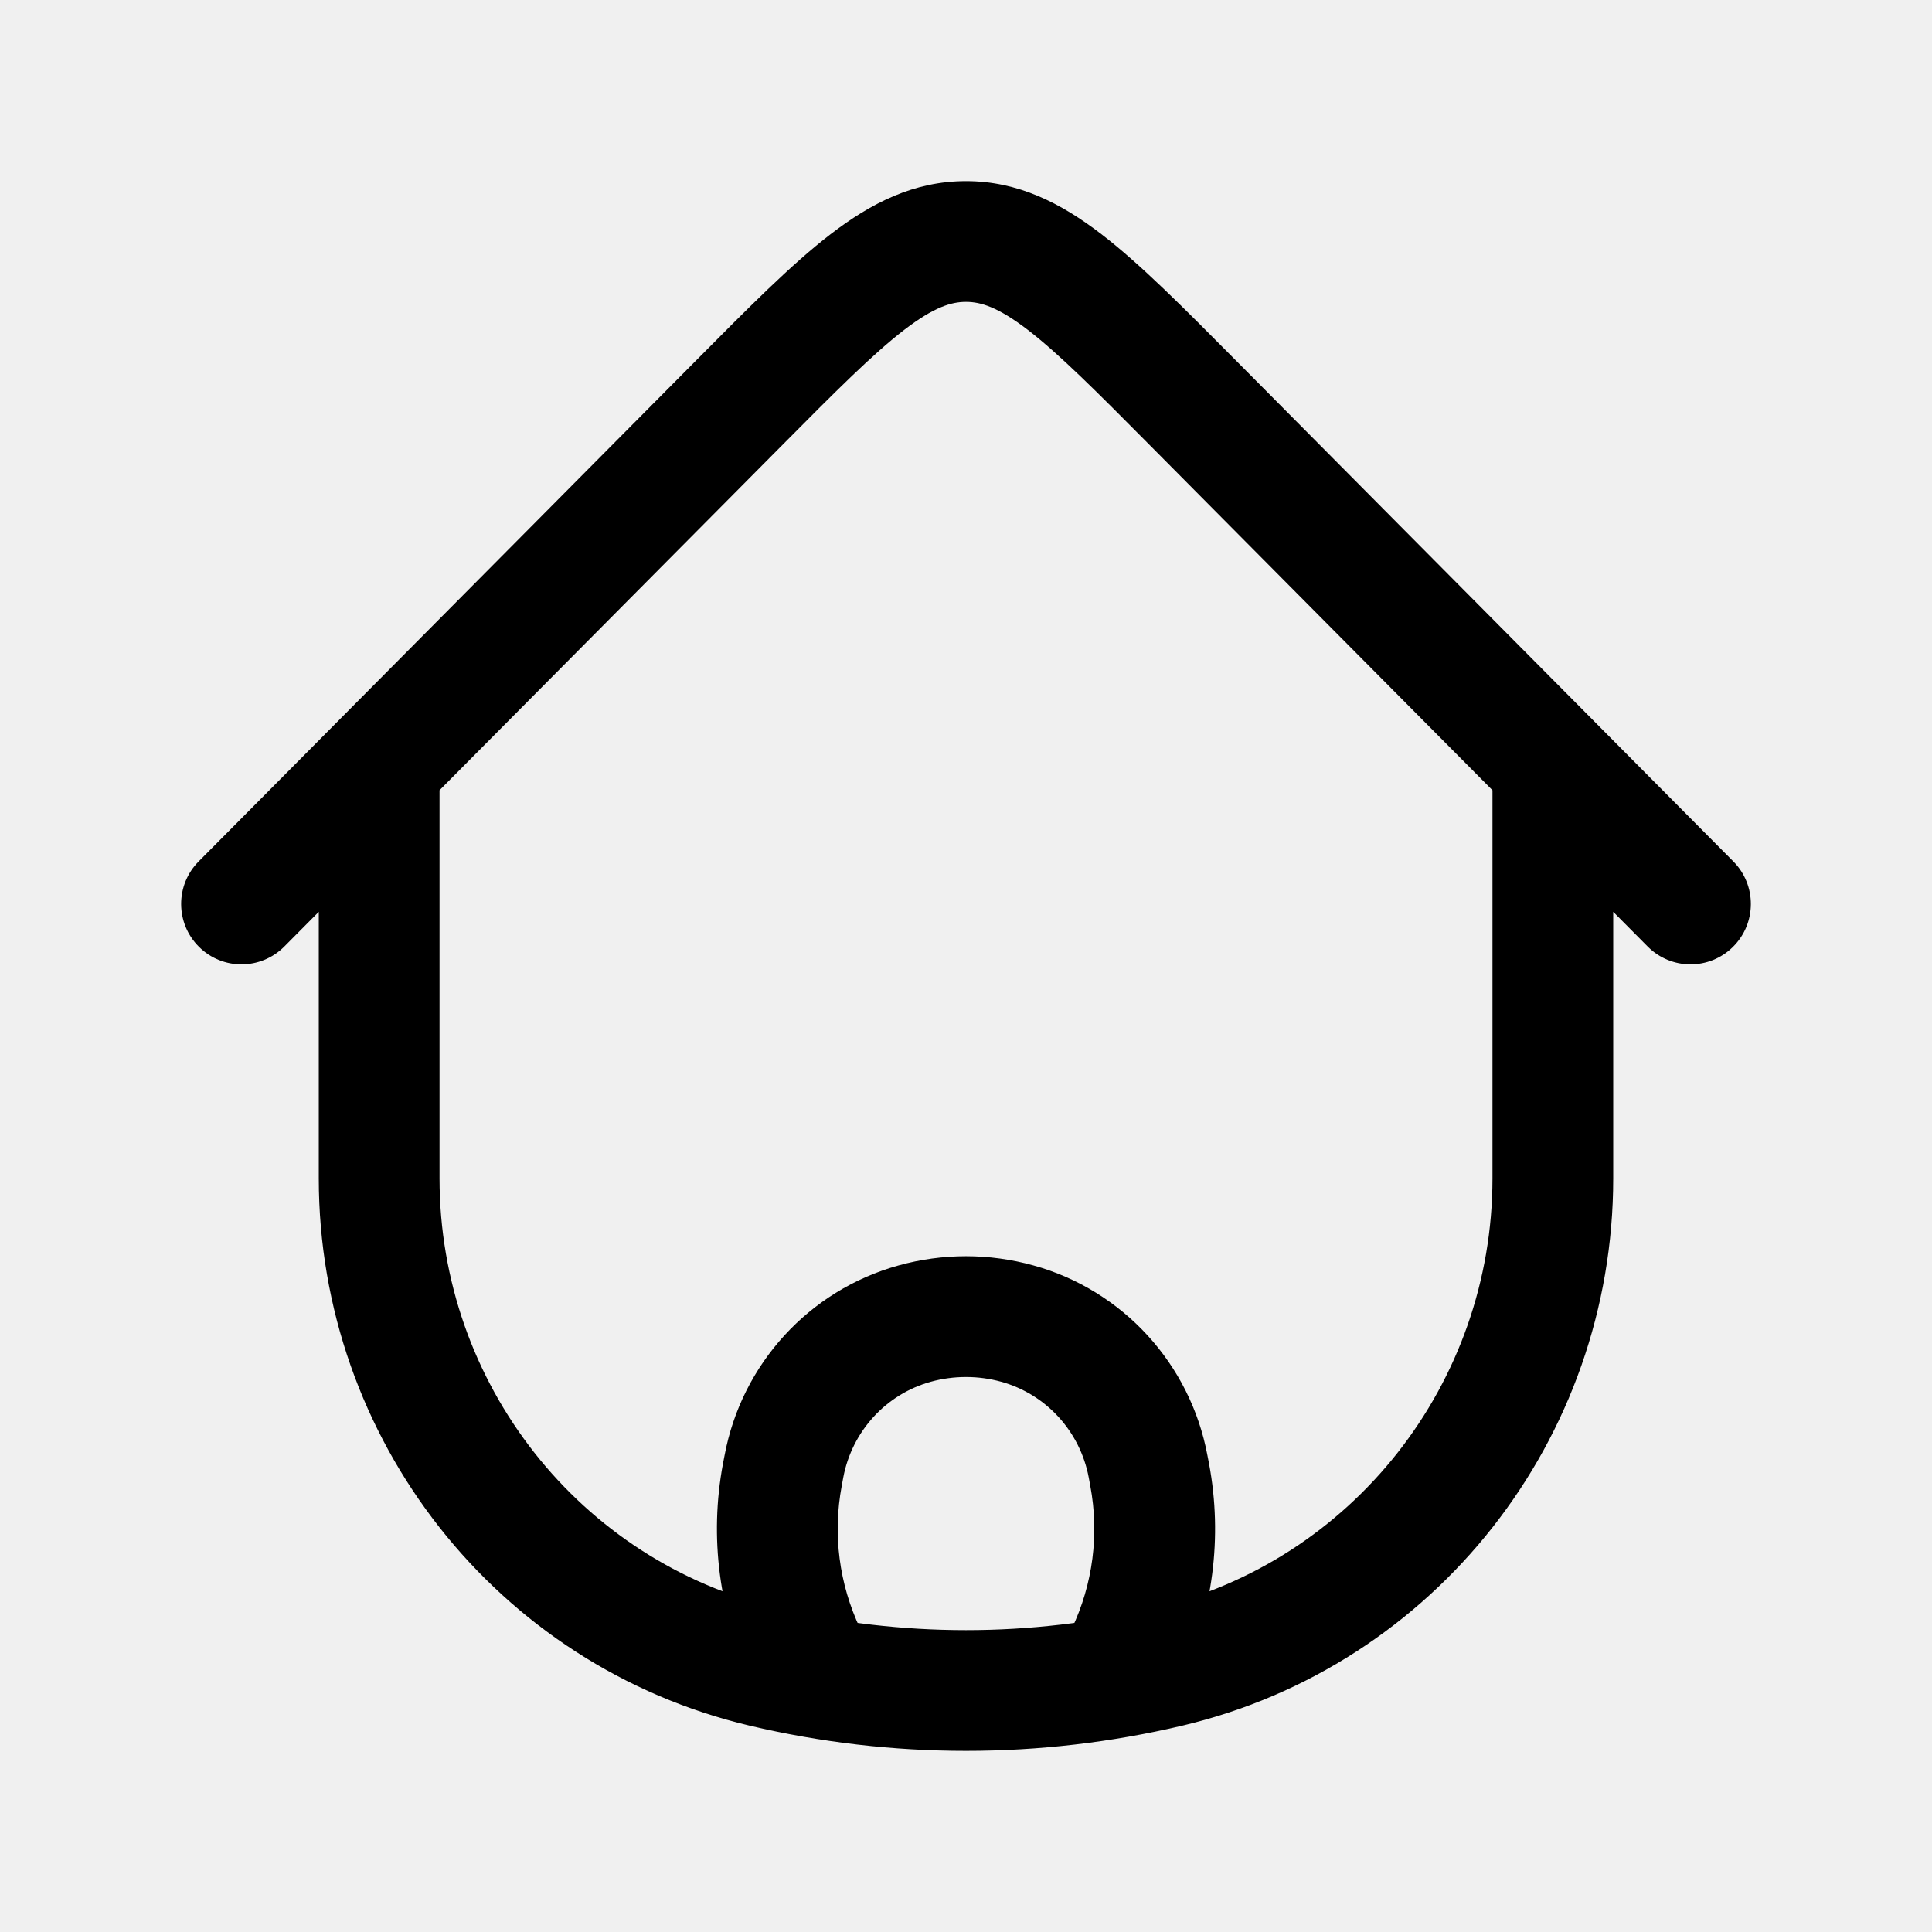
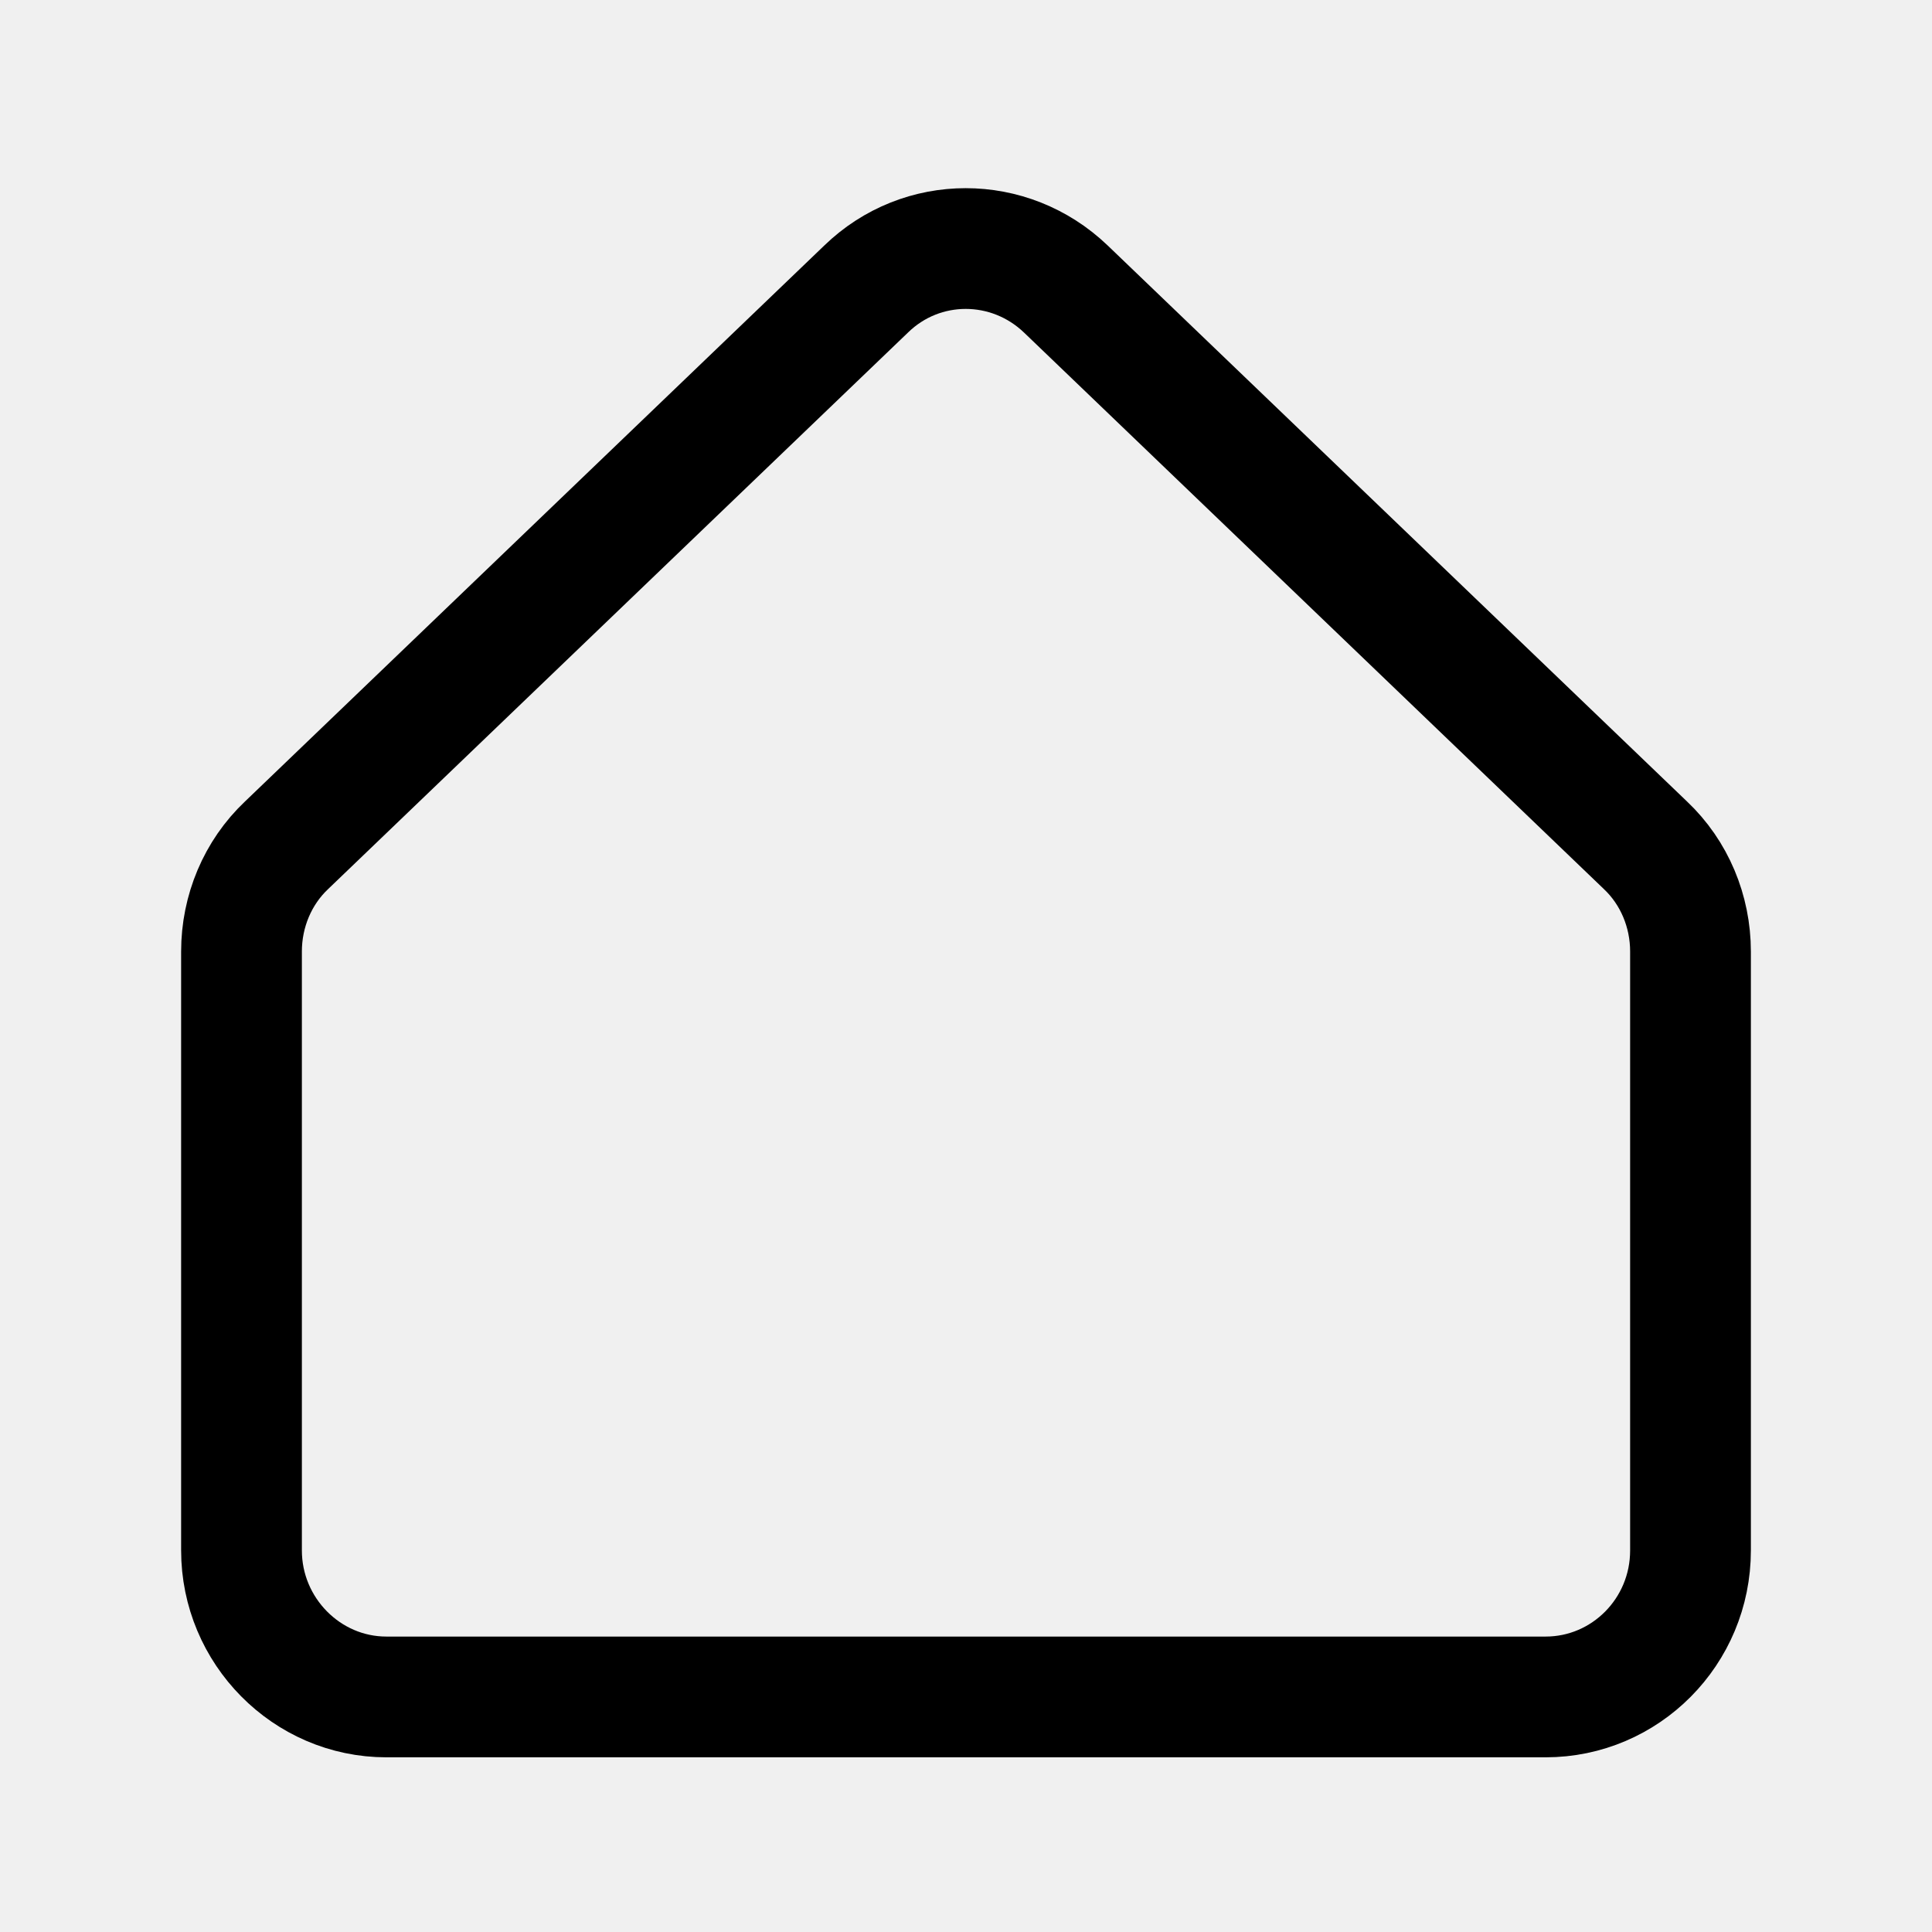
<svg xmlns="http://www.w3.org/2000/svg" width="24" height="24" viewBox="0 0 24 24" fill="none">
-   <path d="M20.04 9.719C20.04 9.305 19.704 8.969 19.29 8.969C18.876 8.969 18.54 9.305 18.54 9.719H20.04ZM5.46 9.719C5.46 9.305 5.124 8.969 4.71 8.969C4.296 8.969 3.96 9.305 3.96 9.719H5.46ZM14.513 20.707L14.341 19.977L14.513 20.707ZM9.487 20.707L9.659 19.977L9.487 20.707ZM14.828 5.014L14.296 5.543L14.828 5.014ZM20.468 11.758C20.76 12.052 21.235 12.054 21.528 11.762C21.822 11.47 21.824 10.995 21.532 10.701L20.468 11.758ZM9.172 5.014L9.704 5.543L9.172 5.014ZM2.468 10.701C2.176 10.995 2.178 11.47 2.472 11.762C2.765 12.054 3.24 12.052 3.532 11.758L2.468 10.701ZM9.718 18.32L8.981 18.182L8.981 18.182L9.718 18.32ZM9.738 18.217L10.475 18.356L10.475 18.356L9.738 18.217ZM14.262 18.217L13.525 18.356V18.356L14.262 18.217ZM14.282 18.32L15.019 18.182V18.182L14.282 18.32ZM13.992 20.552L13.315 20.23V20.23L13.992 20.552ZM13.198 20.475C13.02 20.849 13.179 21.297 13.553 21.474C13.927 21.652 14.374 21.494 14.552 21.12L13.198 20.475ZM10.008 20.552L9.331 20.874L9.331 20.874L10.008 20.552ZM9.448 21.12C9.626 21.494 10.073 21.652 10.447 21.474C10.821 21.297 10.98 20.849 10.802 20.475L9.448 21.12ZM11.361 16.443L11.161 15.72H11.161L11.361 16.443ZM12.639 16.443L12.839 15.72H12.839L12.639 16.443ZM18.54 9.719V14.637H20.04V9.719H18.54ZM5.46 14.637V9.719H3.96V14.637H5.46ZM14.341 19.977C12.801 20.341 11.199 20.341 9.659 19.977L9.314 21.437C11.081 21.854 12.919 21.854 14.686 21.437L14.341 19.977ZM9.659 19.977C7.203 19.397 5.46 17.188 5.46 14.637H3.96C3.96 17.877 6.174 20.695 9.314 21.437L9.659 19.977ZM14.686 21.437C17.826 20.695 20.04 17.877 20.04 14.637H18.54C18.54 17.188 16.797 19.397 14.341 19.977L14.686 21.437ZM14.296 5.543L20.468 11.758L21.532 10.701L15.361 4.486L14.296 5.543ZM8.639 4.486L2.468 10.701L3.532 11.758L9.704 5.543L8.639 4.486ZM15.361 4.486C14.709 3.829 14.168 3.282 13.682 2.909C13.178 2.522 12.646 2.25 12 2.25V3.75C12.183 3.75 12.397 3.814 12.768 4.098C13.155 4.396 13.615 4.856 14.296 5.543L15.361 4.486ZM9.704 5.543C10.385 4.856 10.845 4.396 11.232 4.098C11.603 3.814 11.817 3.75 12 3.75V2.25C11.354 2.25 10.822 2.522 10.318 2.909C9.832 3.282 9.291 3.829 8.639 4.486L9.704 5.543ZM10.456 18.459L10.475 18.356L9.001 18.079L8.981 18.182L10.456 18.459ZM13.525 18.356L13.544 18.459L15.019 18.182L14.999 18.079L13.525 18.356ZM13.315 20.23L13.198 20.475L14.552 21.12L14.669 20.874L13.315 20.23ZM9.331 20.874L9.448 21.12L10.802 20.475L10.685 20.23L9.331 20.874ZM13.544 18.459C13.657 19.059 13.576 19.679 13.315 20.23L14.669 20.874C15.068 20.037 15.19 19.094 15.019 18.182L13.544 18.459ZM8.981 18.182C8.81 19.094 8.933 20.037 9.331 20.874L10.685 20.23C10.424 19.679 10.343 19.059 10.456 18.459L8.981 18.182ZM11.562 17.165C11.848 17.086 12.152 17.086 12.438 17.165L12.839 15.72C12.29 15.567 11.71 15.567 11.161 15.72L11.562 17.165ZM14.999 18.079C14.787 16.945 13.95 16.028 12.839 15.72L12.438 17.165C12.993 17.319 13.417 17.779 13.525 18.356L14.999 18.079ZM10.475 18.356C10.583 17.779 11.007 17.319 11.562 17.165L11.161 15.72C10.05 16.028 9.213 16.945 9.001 18.079L10.475 18.356Z" fill="currentColor" />
+   <g clip-path="url(#clip0_7_6744)">
+     <path d="M13.24 3.59L20.44 10.5C20.8 10.84 21 11.32 21 11.82V19.26C21 20.27 20.19 21.08 19.2 21.08H4.8C3.81 21.08 3 20.26 3 19.26V11.82C3 11.32 3.2 10.84 3.56 10.5L10.76 3.59C11.45 2.92 12.54 2.92 13.24 3.59Z" stroke="black" stroke-width="1.5" stroke-miterlimit="10" />
+   </g>
+   <defs>
+     <clipPath id="clip0_7_6744">
+       <rect width="24" height="24" fill="white" />
+     </clipPath>
+   </defs>
</svg>
